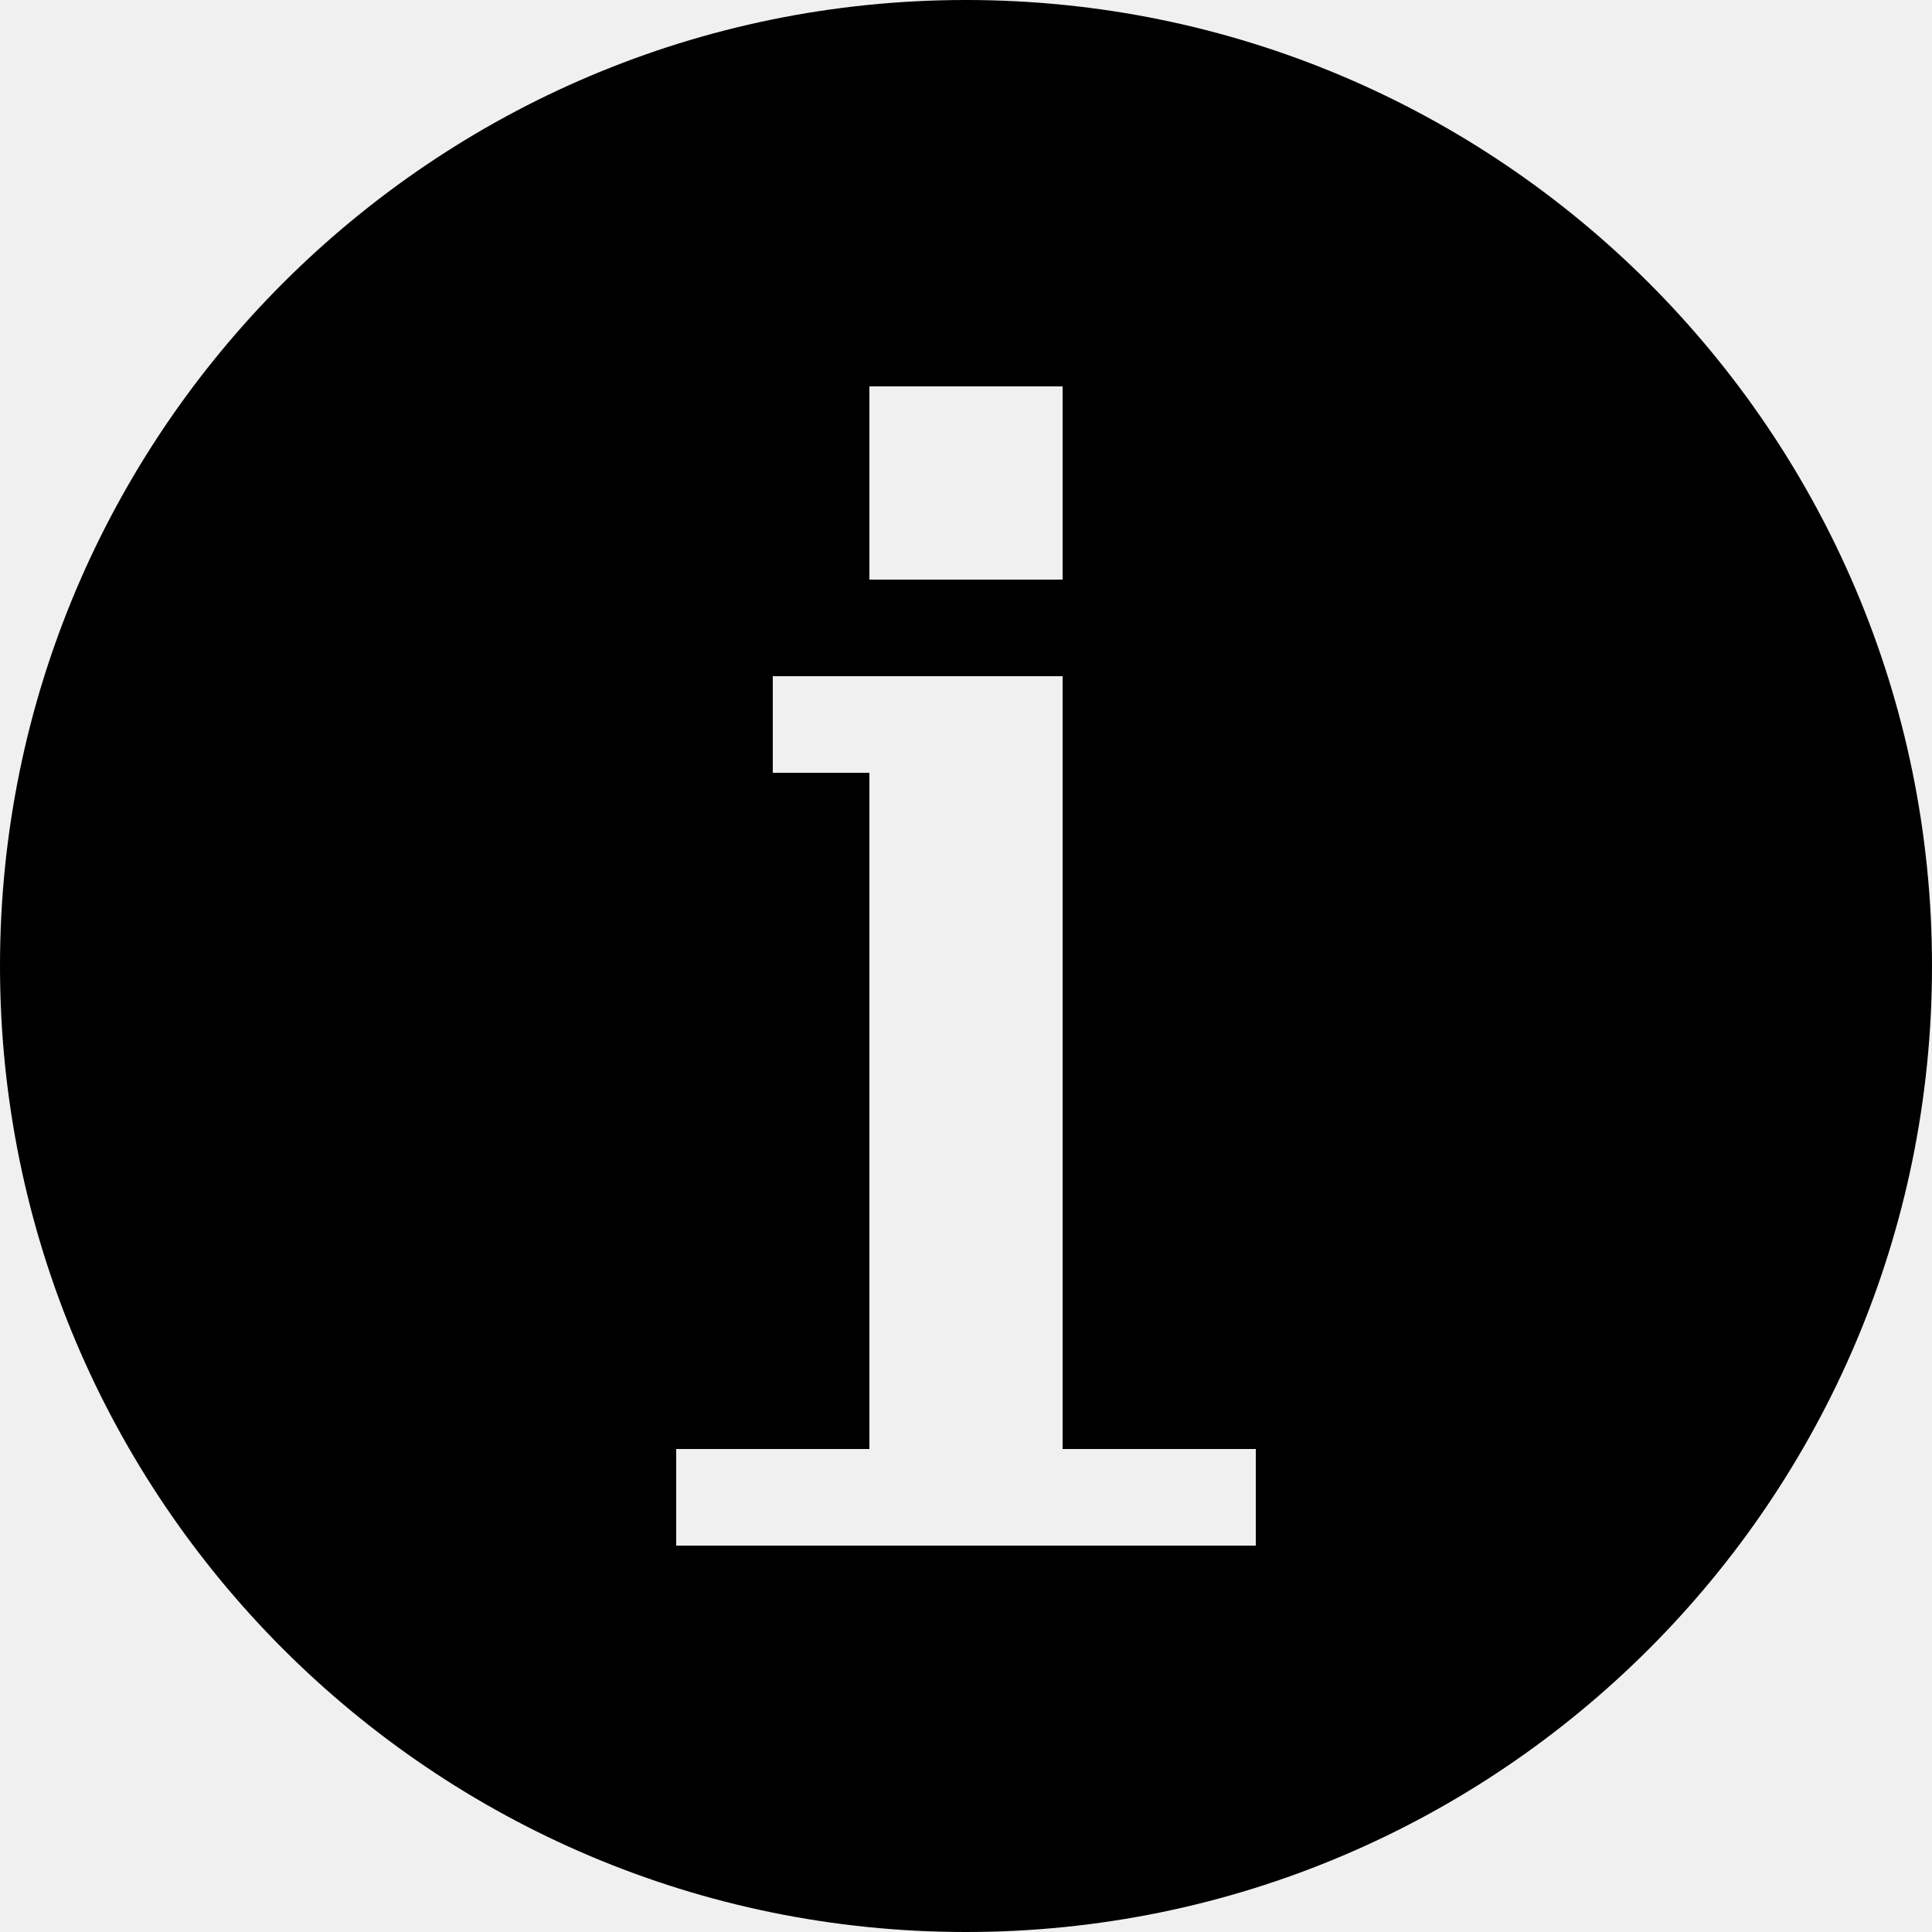
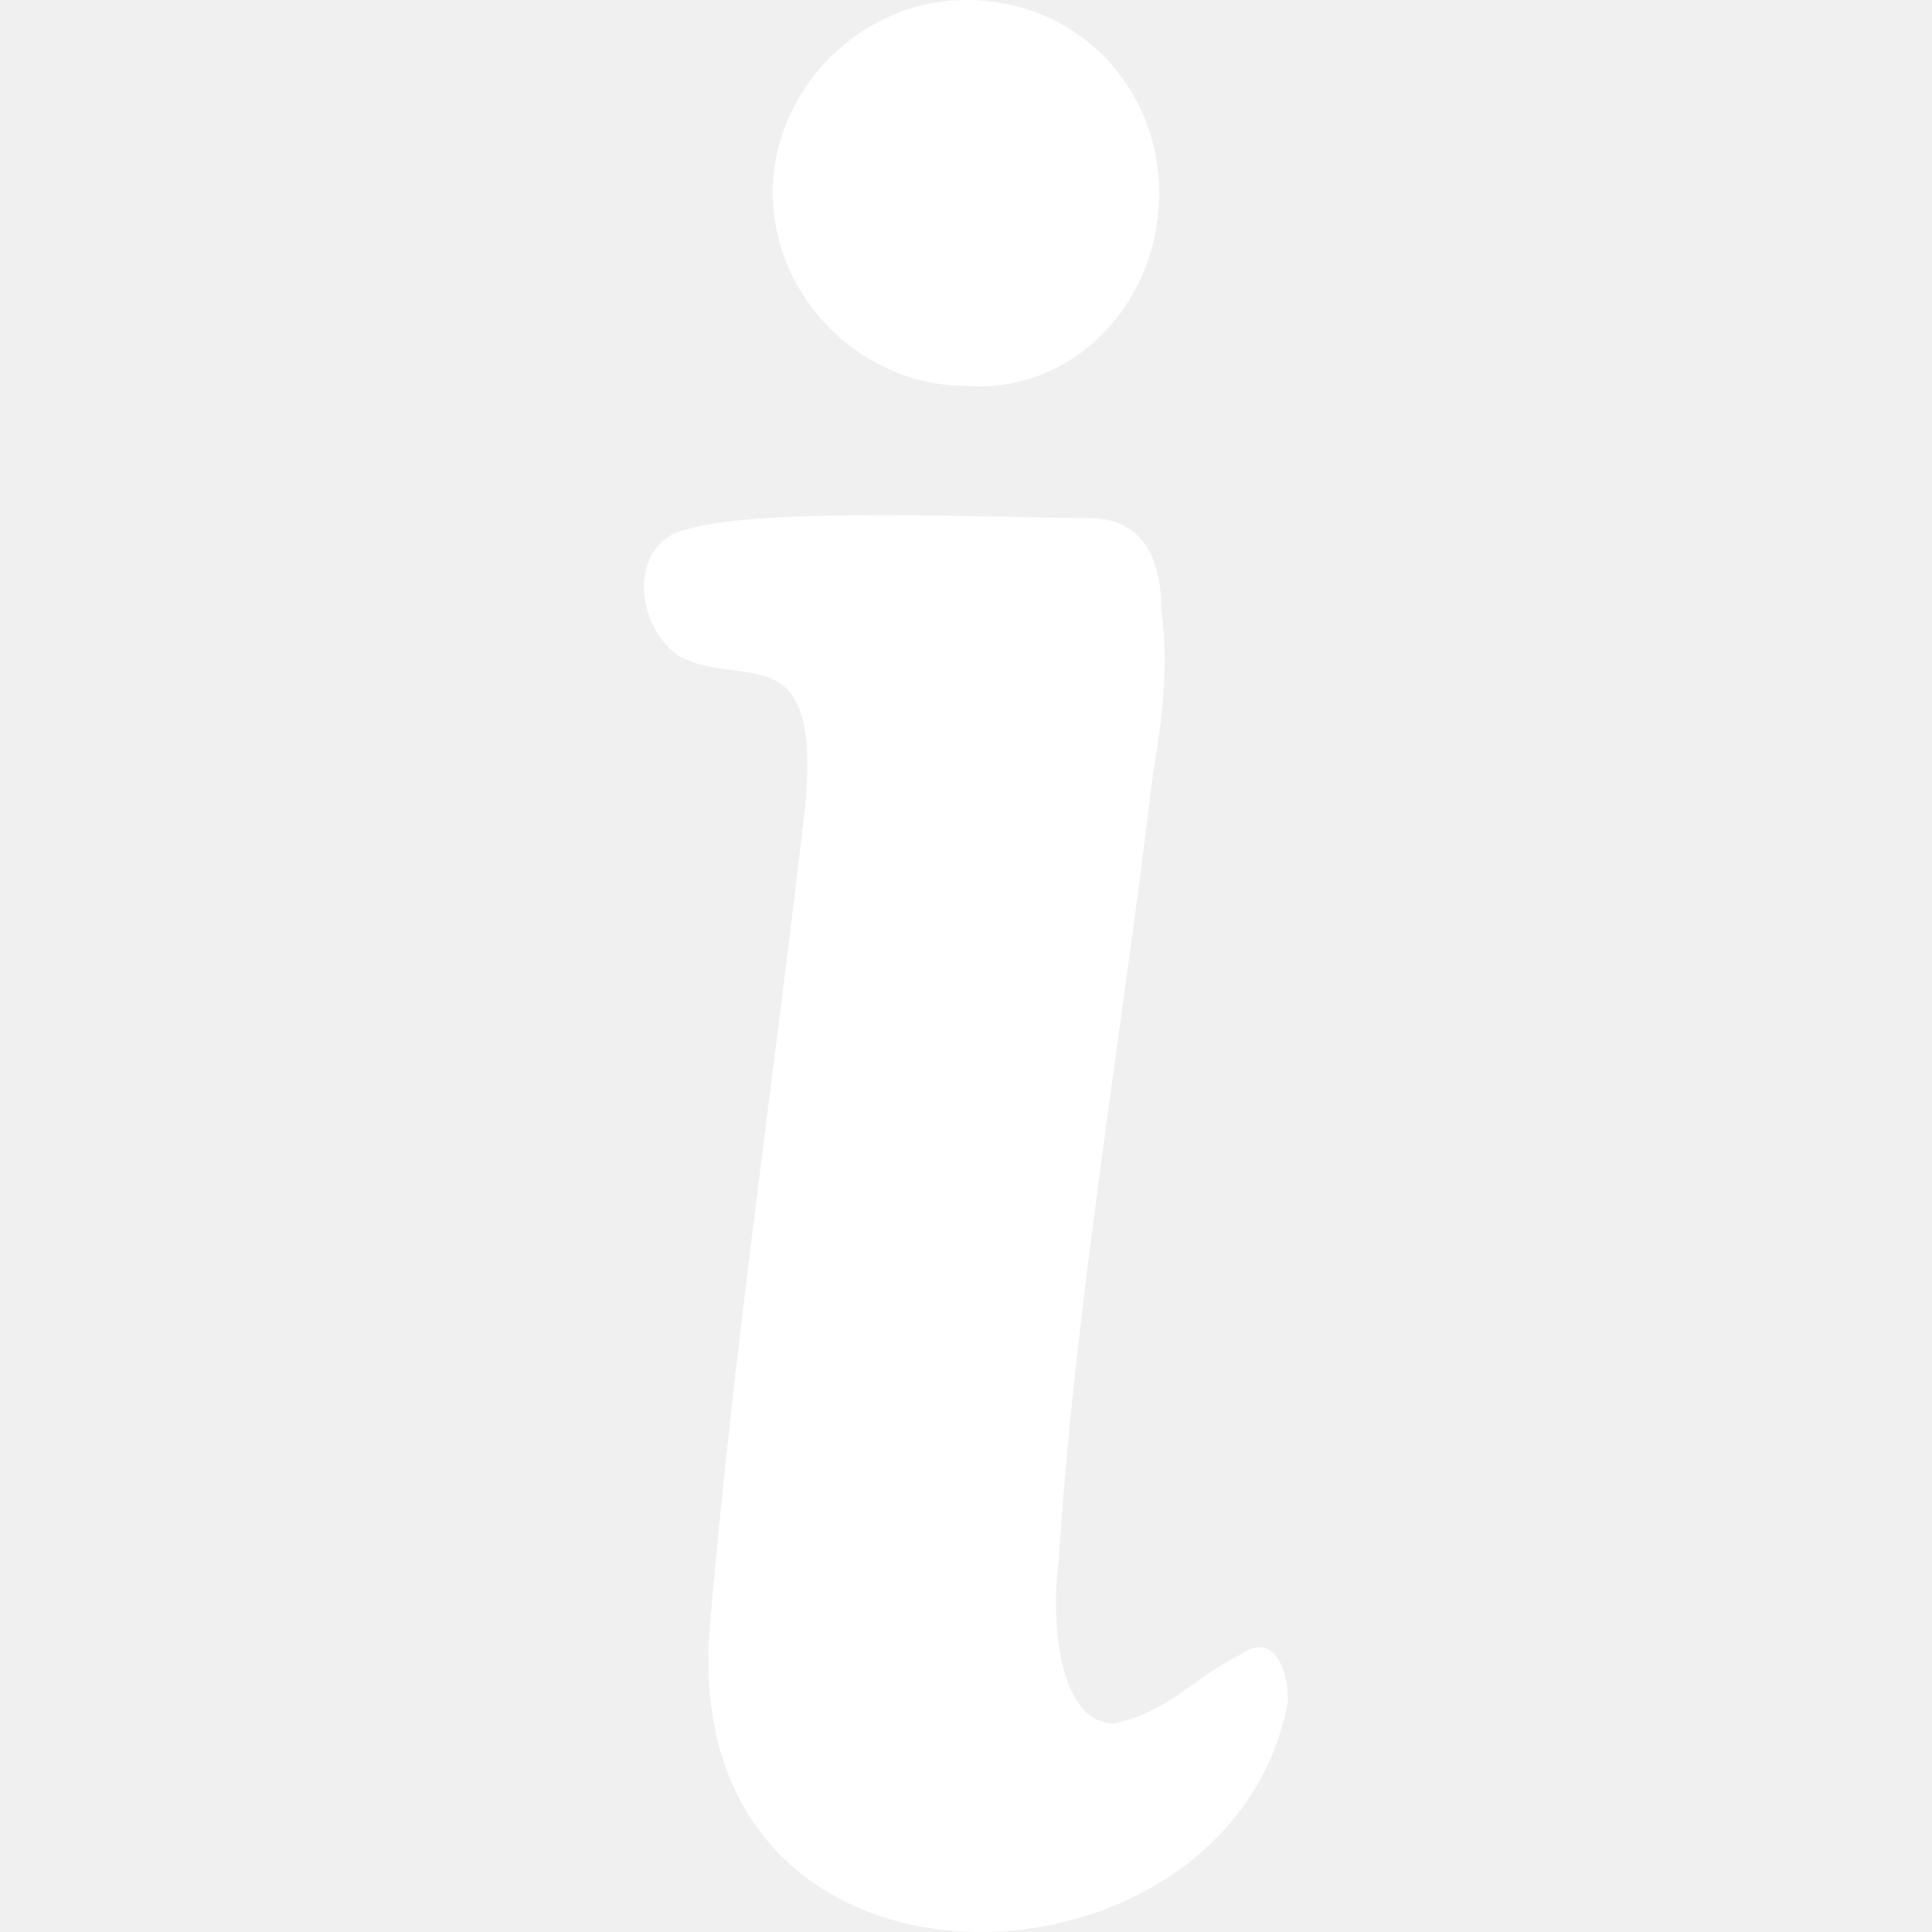
- <svg xmlns="http://www.w3.org/2000/svg" version="1.1" id="Layer_1" x="0px" y="0px" viewBox="0 0 20 20" enable-background="new 0 0 20 20" xml:space="preserve">
-   <g id="info_2_">
-     <g>
-       <path fill-rule="evenodd" clip-rule="evenodd" d="M10,0C4.48,0,0,4.48,0,10c0,5.52,4.48,10,10,10s10-4.48,10-10    C20,4.48,15.52,0,10,0z M9,4h2v2H9V4z M13,16H7v-1h2V8H8V7h3v8h2V16z" />
+ <svg xmlns="http://www.w3.org/2000/svg" width="30px" height="30px" viewBox="0 0 30 30" version="1.1" style="background: #4E5B59;">
+   <g id="Icone-/-V1-/-Blanc-/-information" stroke="none" stroke-width="1" fill="none" fill-rule="evenodd">
+     <rect x="0" y="0" width="30" height="30" />
+     <g id="Group-8" transform="translate(10, 0)" fill="#FFFFFF">
+       <path d="M10,26.406 C9.14,31.219 0.416,31.575 1.03,25.158 C1.399,20.88 2.013,16.78 2.505,12.501 C2.75,9.827 1.521,10.719 0.538,10.184 C-0.199,9.649 -0.199,8.401 0.661,8.223 C1.767,7.866 5.576,8.045 6.928,8.045 C7.665,8.045 8.034,8.579 8.034,9.471 C8.157,10.362 8.034,11.253 7.911,11.966 C7.42,16.066 6.682,20.345 6.437,24.267 C6.314,25.158 6.437,26.762 7.297,26.762 C8.157,26.584 8.525,26.049 9.263,25.693 C9.754,25.336 10,25.871 10,26.406" id="Fill-1" />
+       <path d="M5,0 C6.75,0 8,1.373 8,2.996 C8,4.744 6.625,6.117 5,5.992 C3.375,5.992 2,4.619 2,2.996 C2,1.373 3.375,0 5,0" id="Fill-3" />
    </g>
  </g>
</svg>
